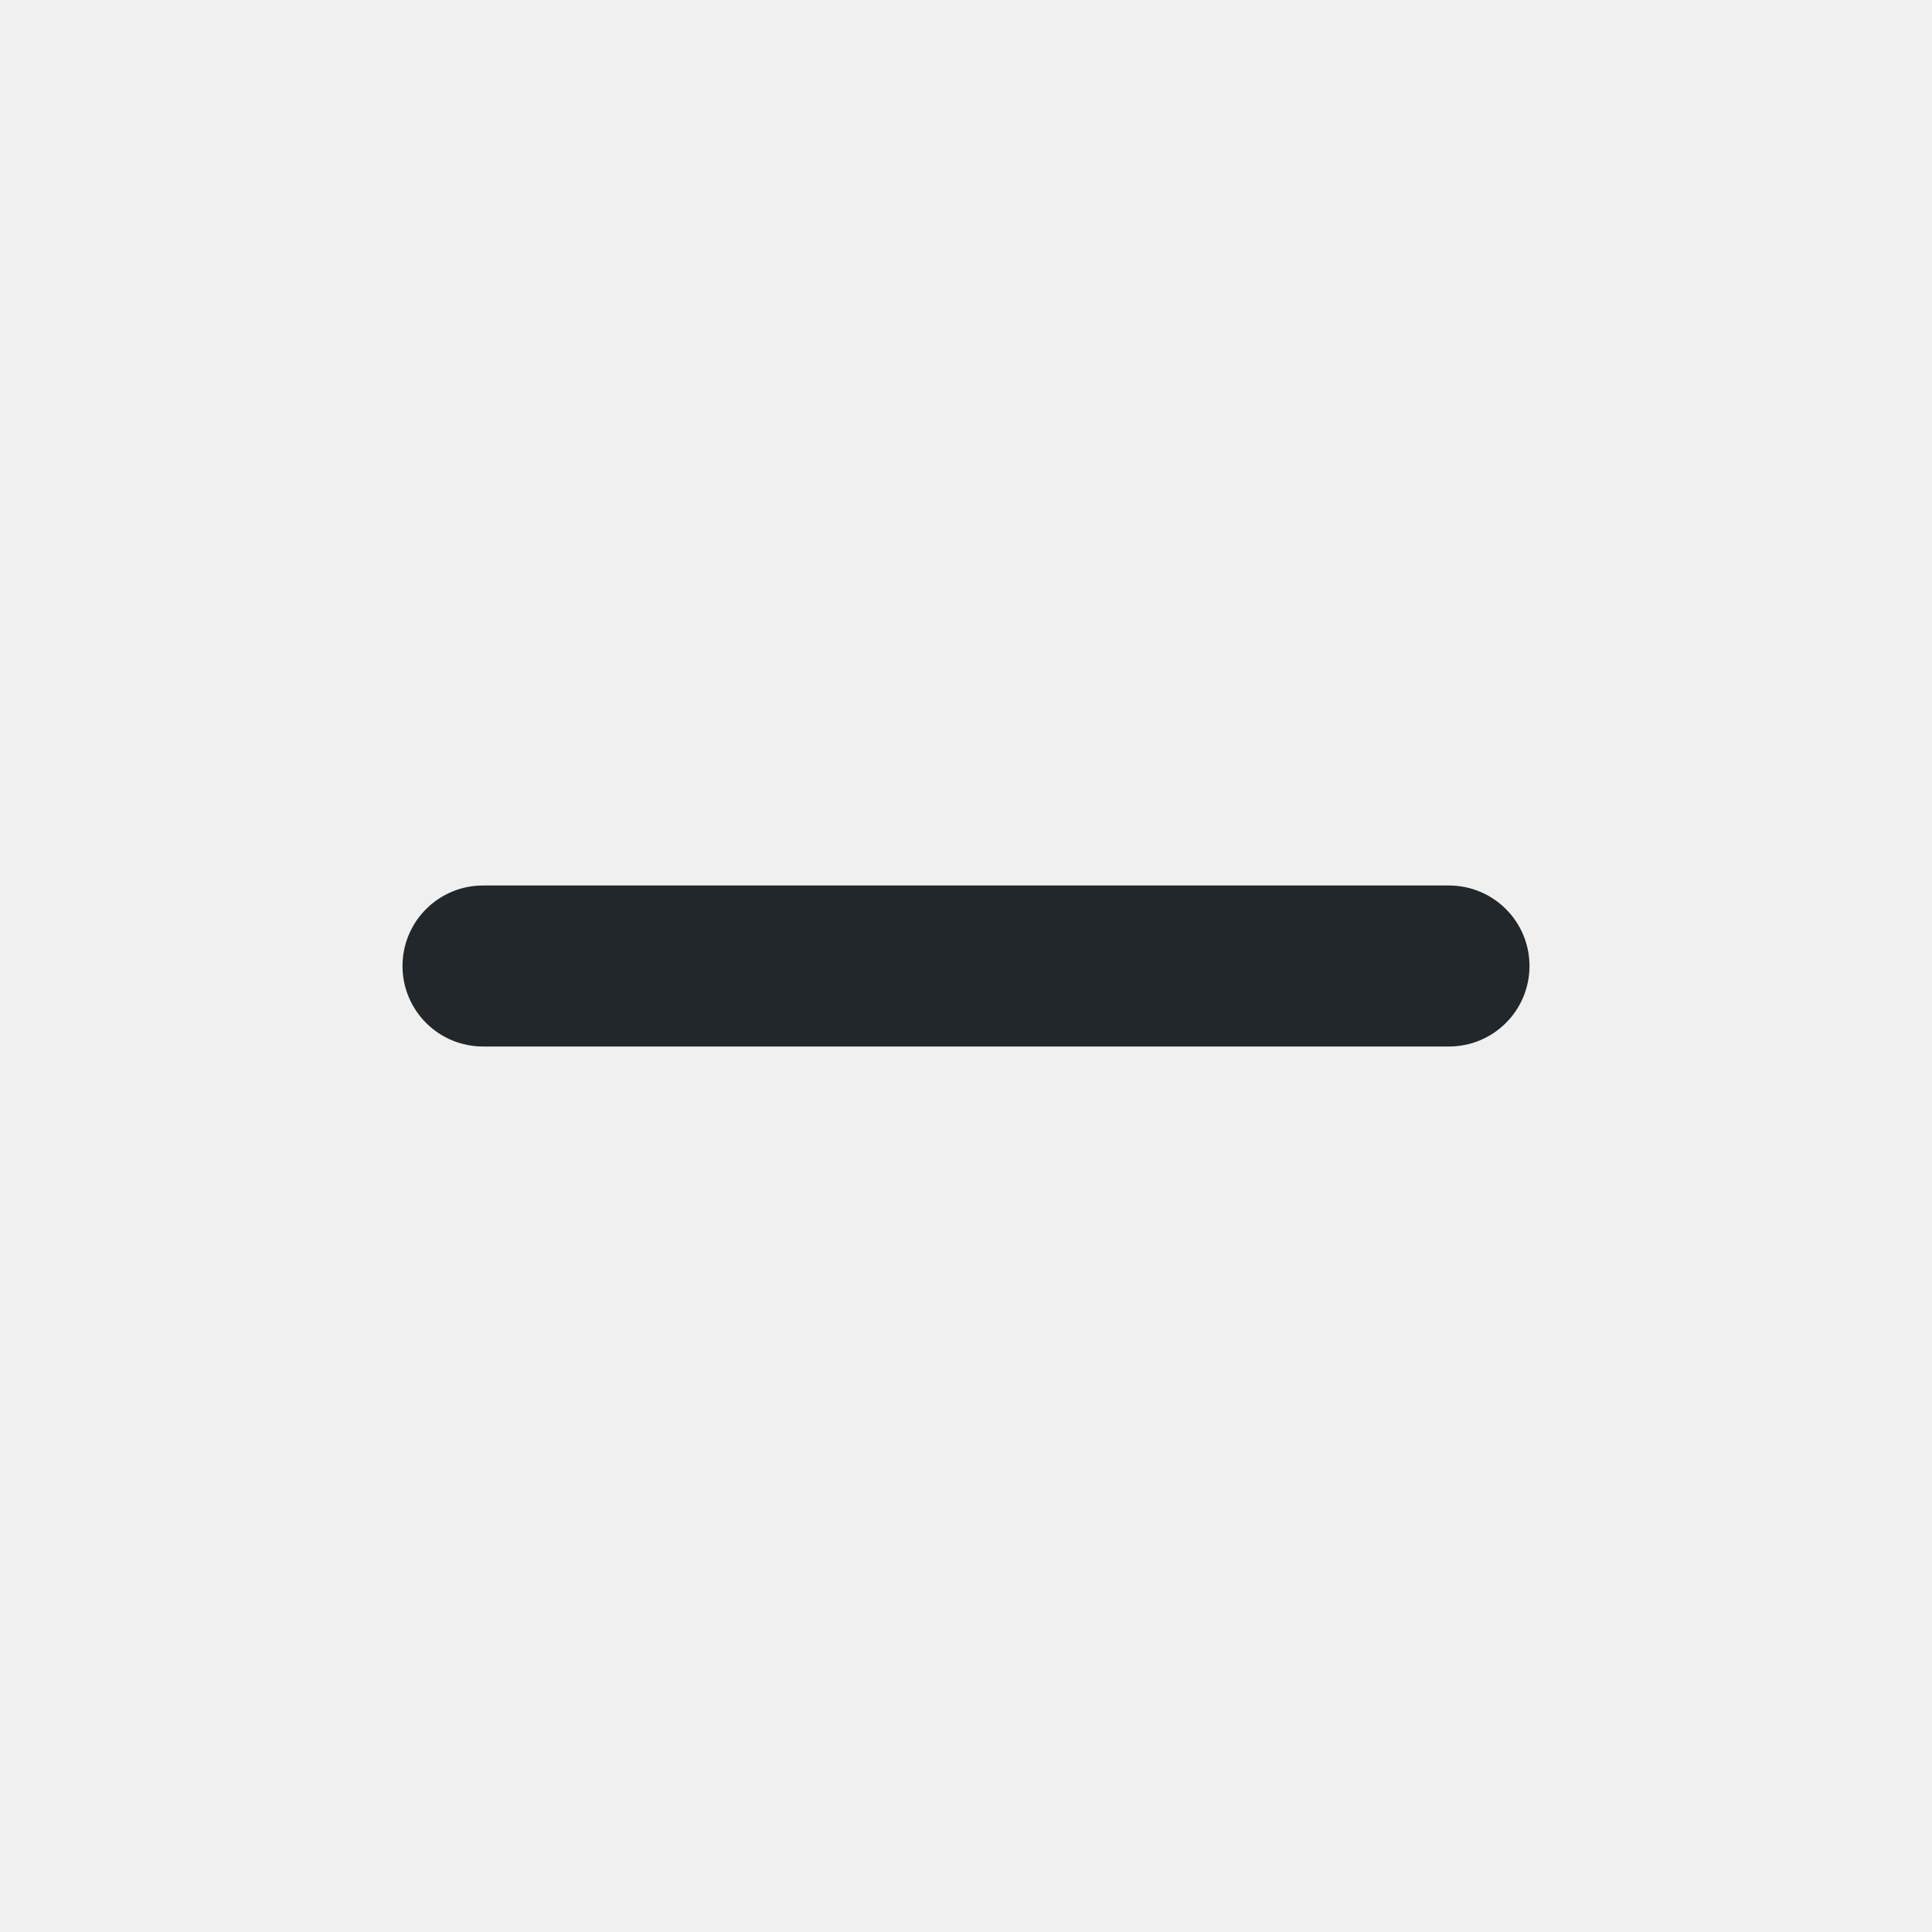
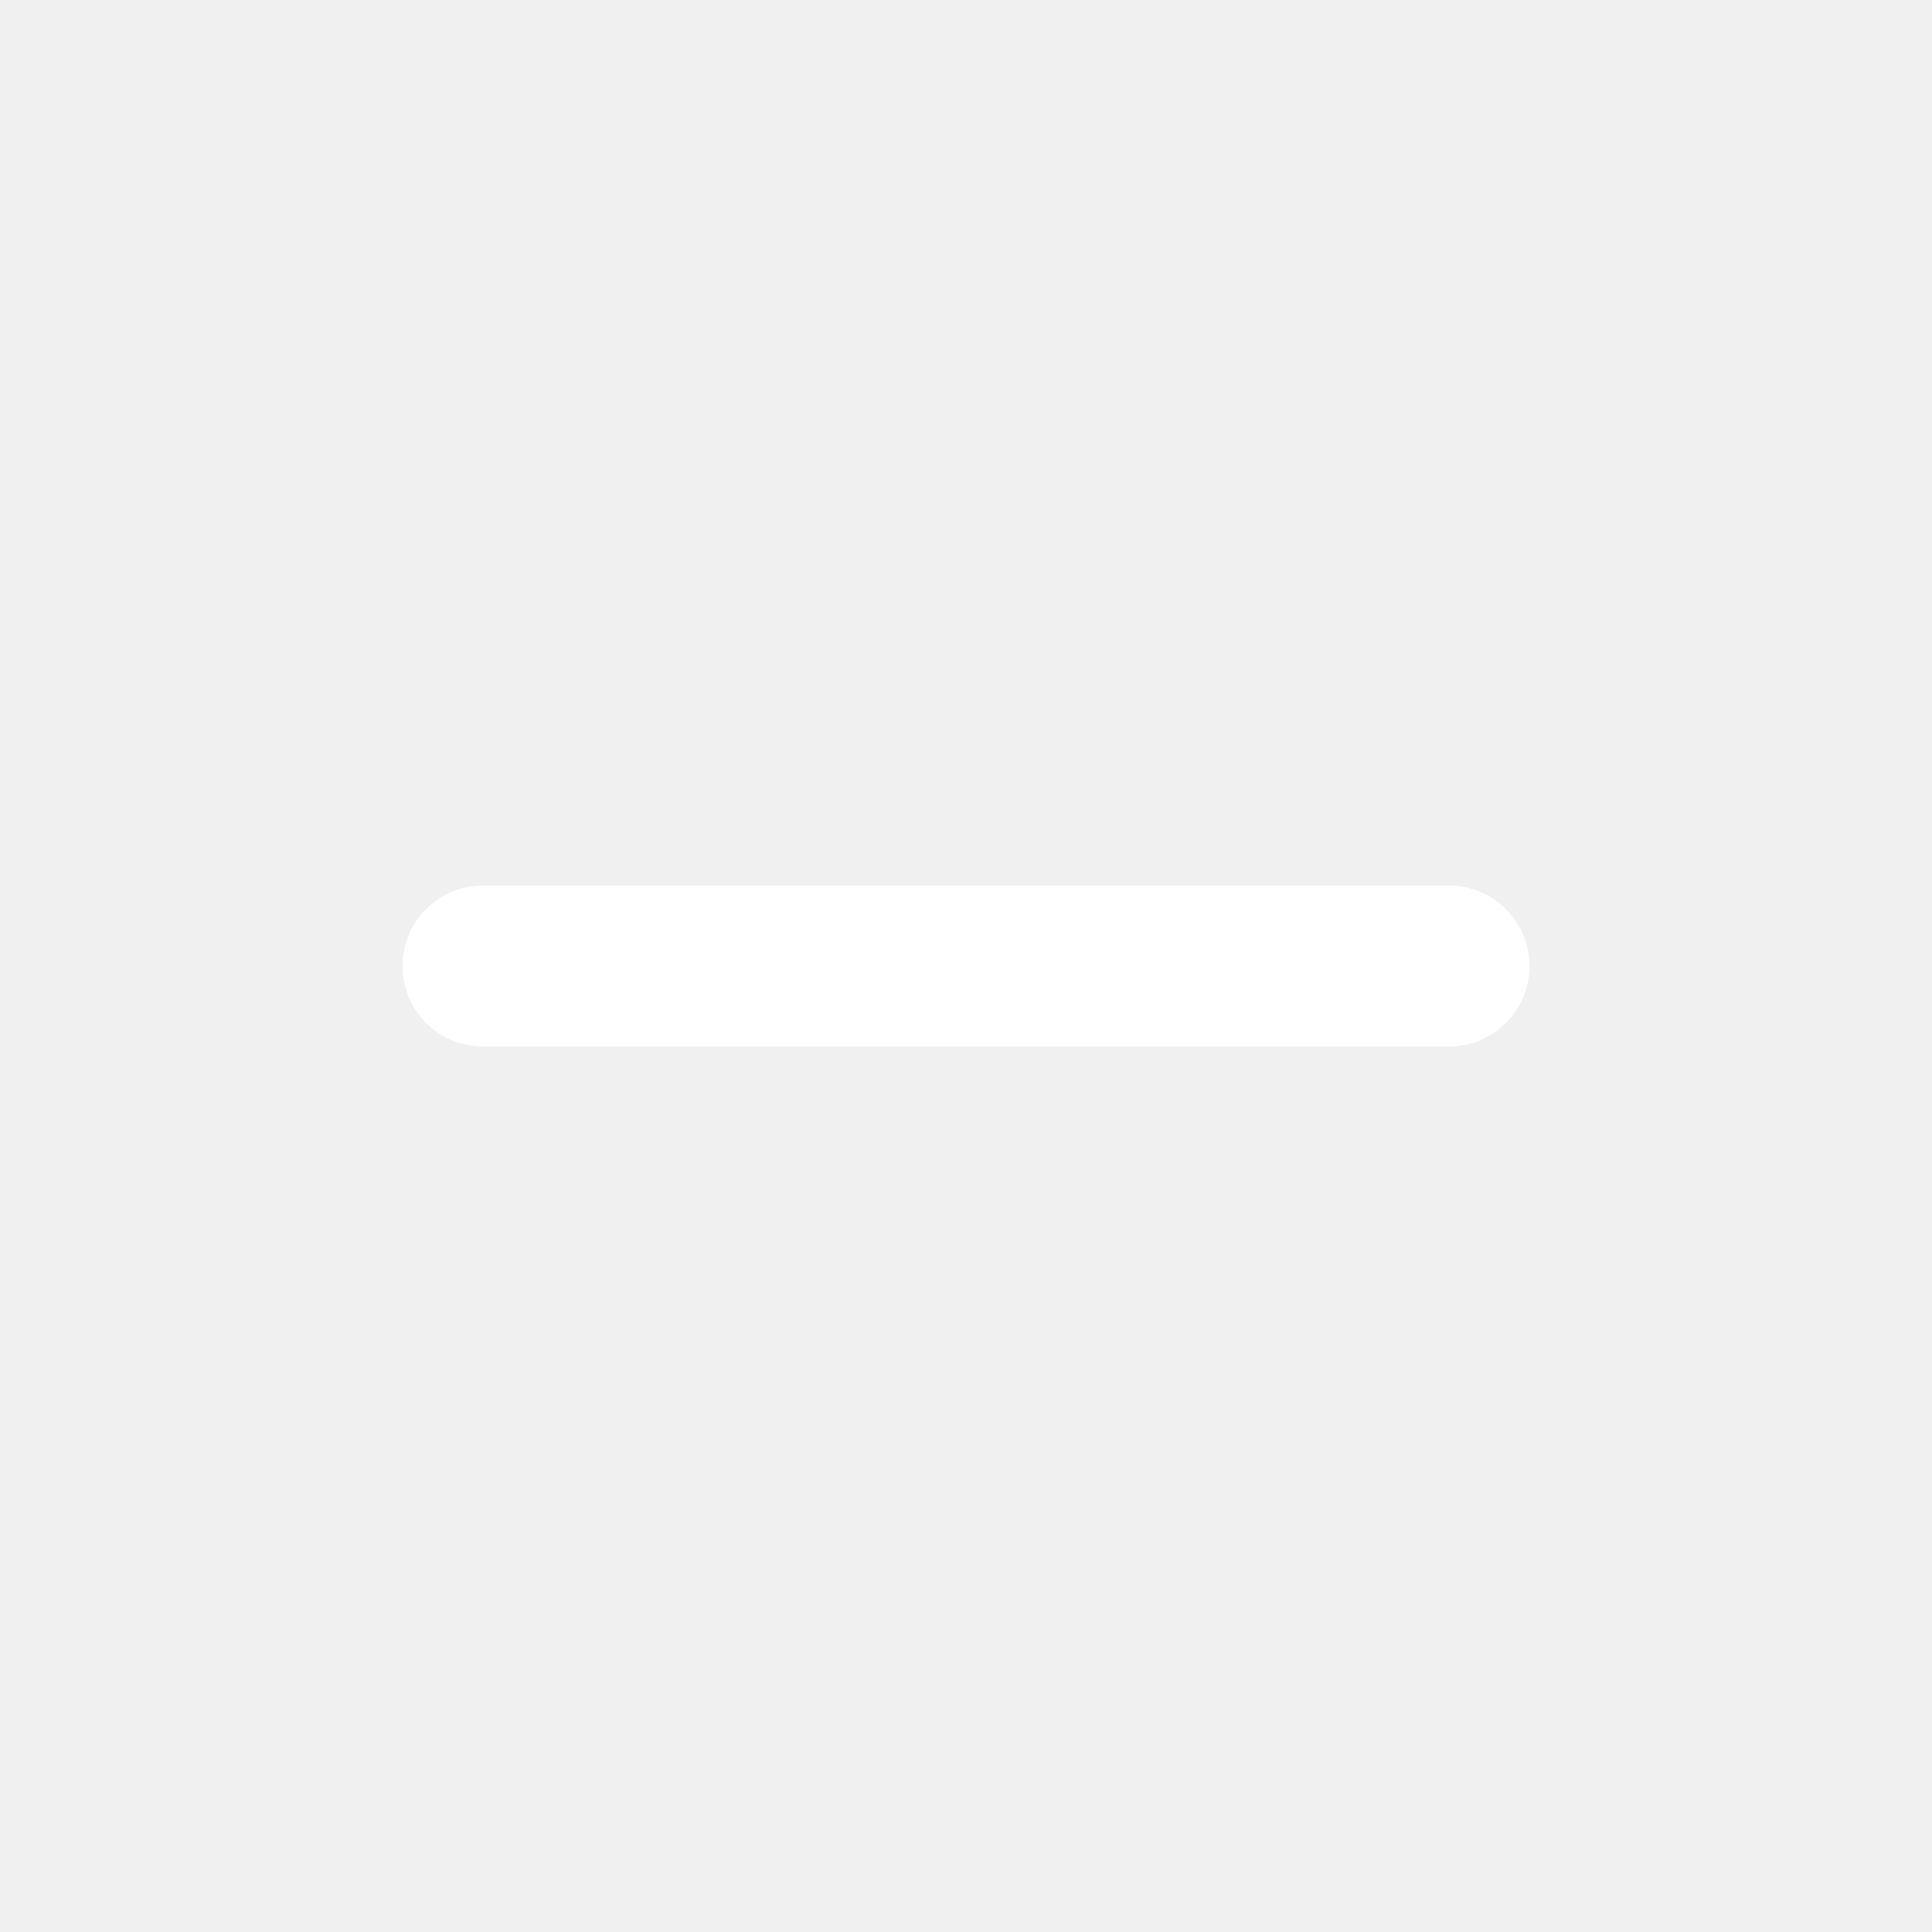
<svg xmlns="http://www.w3.org/2000/svg" width="24" height="24" viewBox="0 0 24 24" fill="none">
-   <path d="M6 11H18C18.265 11 18.52 11.105 18.707 11.293C18.895 11.48 19 11.735 19 12C19 12.265 18.895 12.52 18.707 12.707C18.52 12.895 18.265 13 18 13H6C5.735 13 5.48 12.895 5.293 12.707C5.105 12.52 5 12.265 5 12C5 11.735 5.105 11.48 5.293 11.293C5.48 11.105 5.735 11 6 11V11Z" fill="#21272A" />
+   <path d="M6 11H18C18.265 11 18.52 11.105 18.707 11.293C18.895 11.48 19 11.735 19 12C19 12.265 18.895 12.52 18.707 12.707C18.52 12.895 18.265 13 18 13H6C5.735 13 5.48 12.895 5.293 12.707C5.105 12.52 5 12.265 5 12C5 11.735 5.105 11.48 5.293 11.293C5.48 11.105 5.735 11 6 11V11Z" fill="white" />
</svg>
